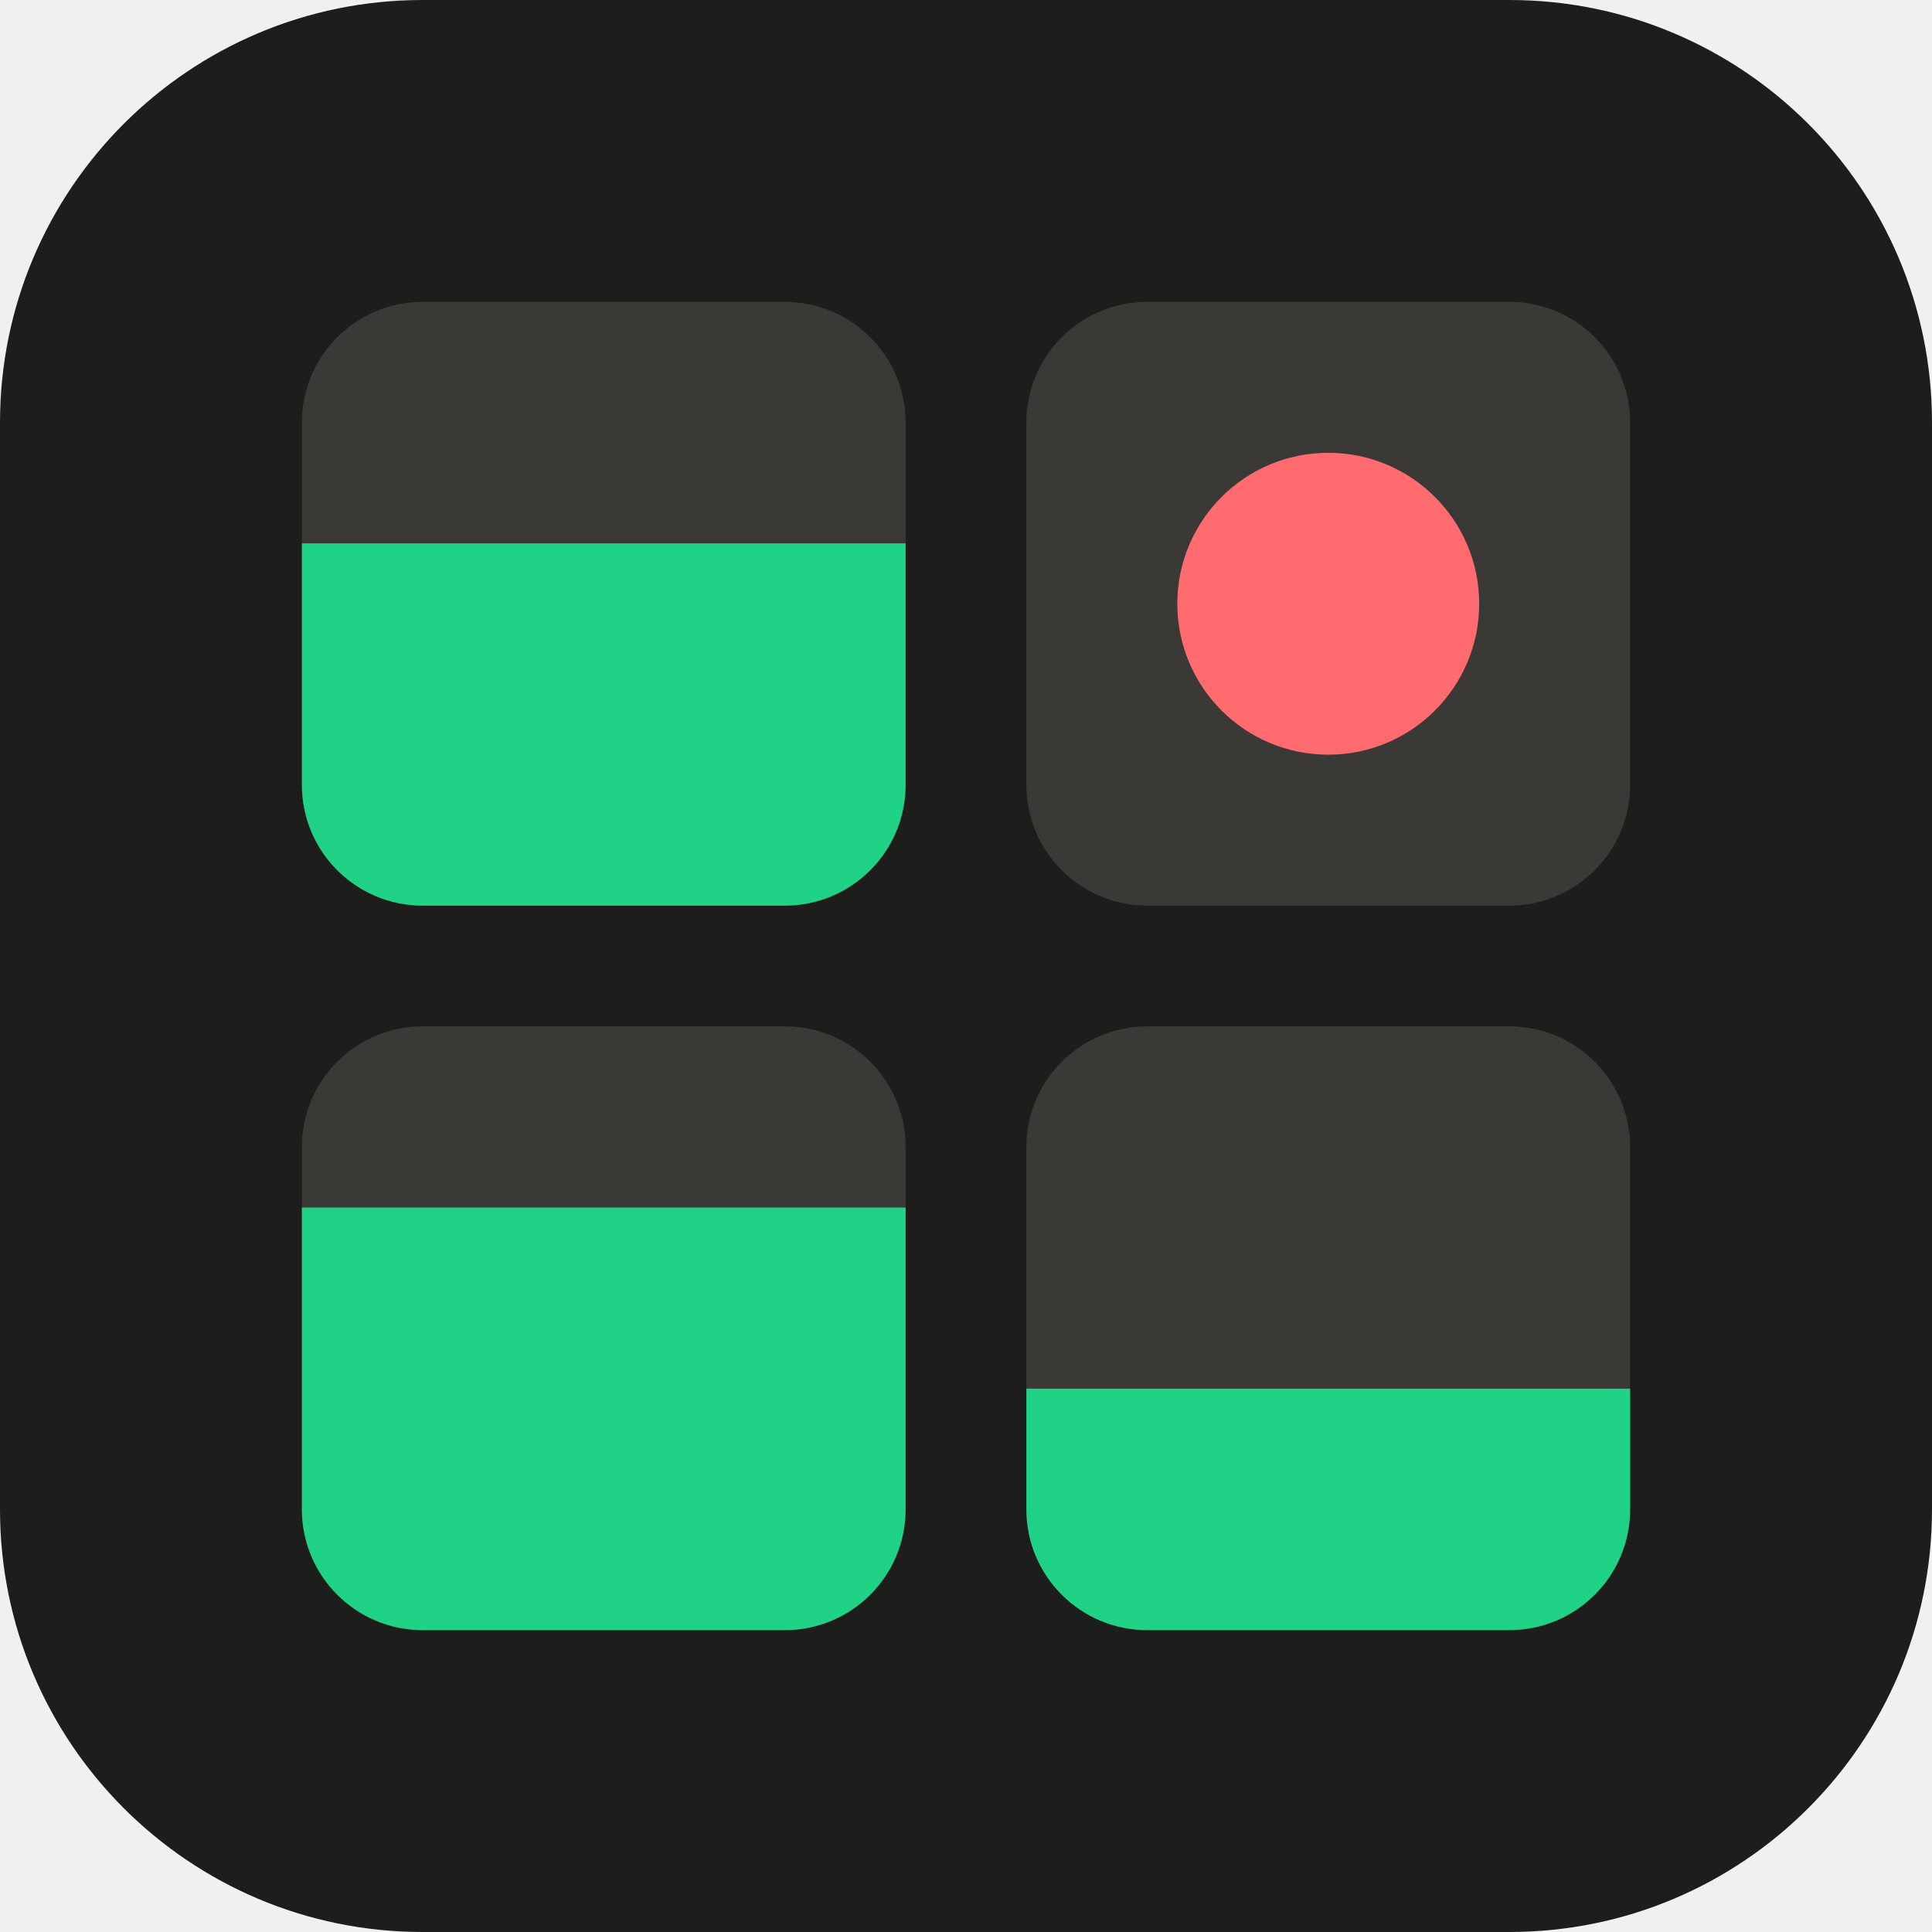
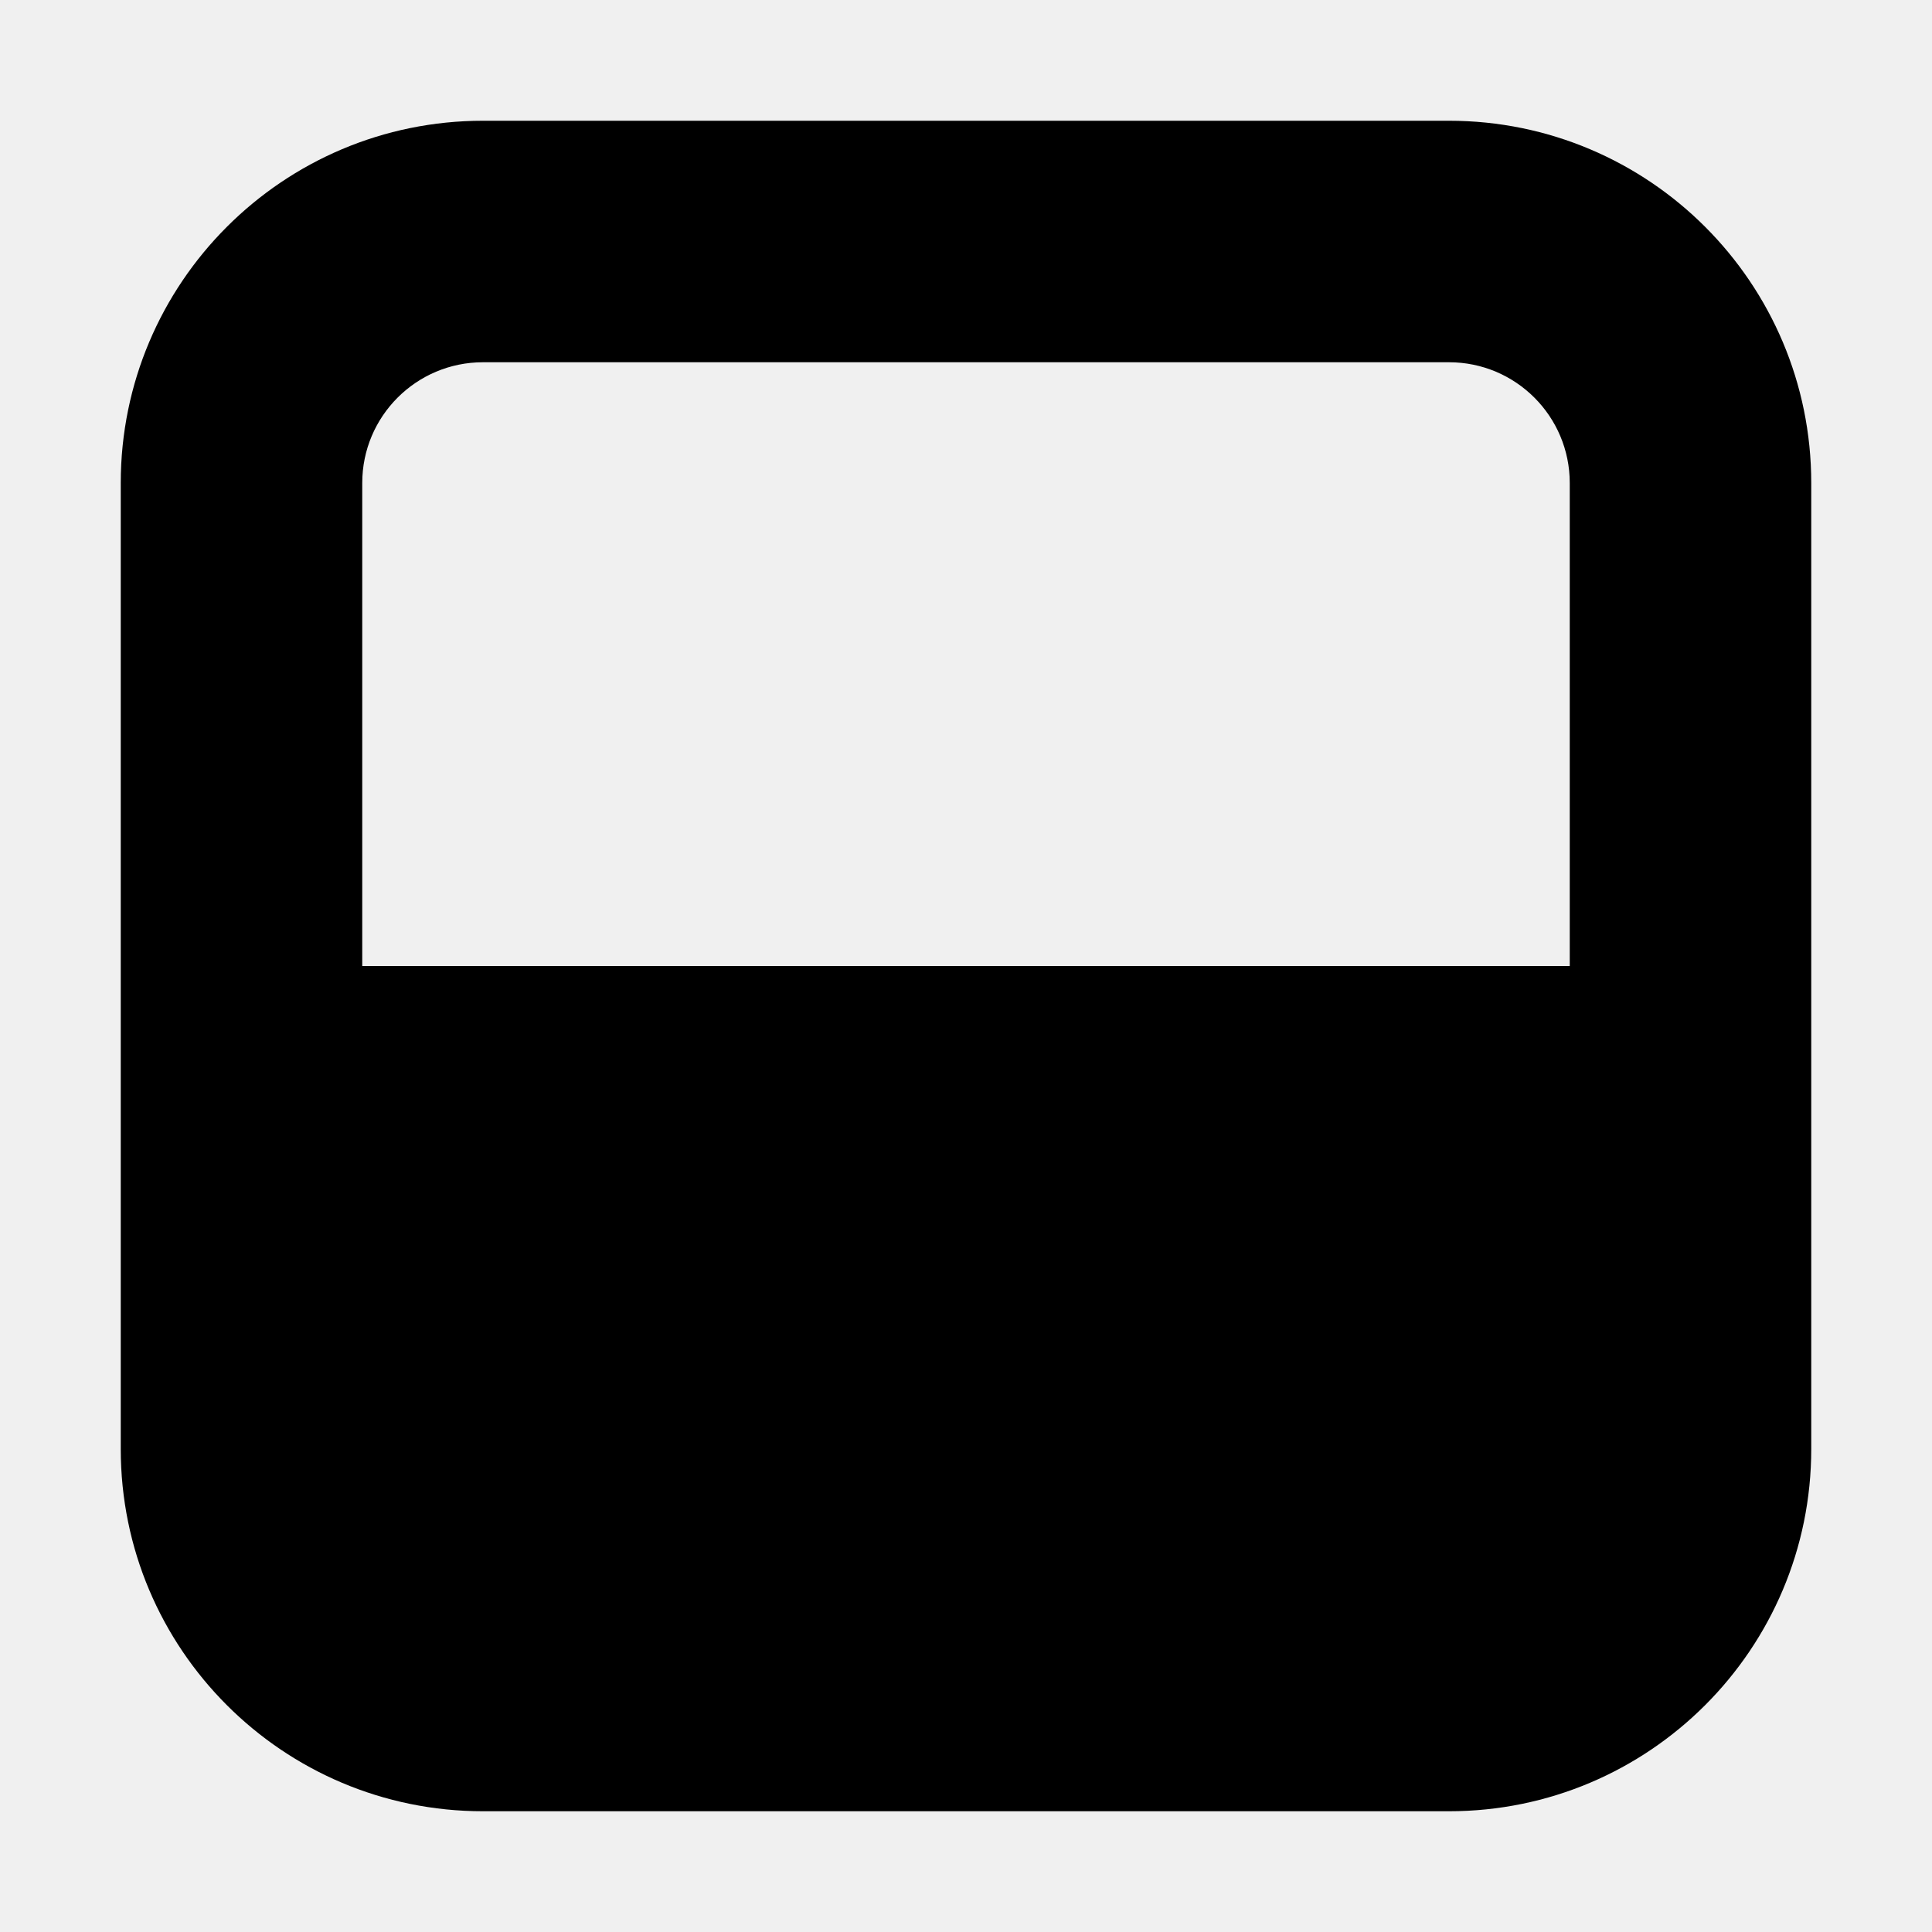
<svg xmlns="http://www.w3.org/2000/svg" viewBox="0 0 32 32">
-   <rect width="32" height="32" rx="7" fill="#1d1d1b" />
-   <rect x="5" y="5" width="10" height="10" rx="2" fill="#3a3935" />
-   <rect x="17" y="5" width="10" height="10" rx="2" fill="#3a3935" />
-   <rect x="5" y="17" width="10" height="10" rx="2" fill="#3a3935" />
-   <rect x="17" y="17" width="10" height="10" rx="2" fill="#3a3935" />
-   <path d="M5 9h10v4a2 2 0 0 1-2 2H7a2 2 0 0 1-2-2z" fill="#1fd286" />
-   <path d="M5 20h10v5a2 2 0 0 1-2 2H7a2 2 0 0 1-2-2z" fill="#1fd286" />
-   <path d="M17 23h10v2a2 2 0 0 1-2 2h-6a2 2 0 0 1-2-2z" fill="#1fd286" />
-   <circle cx="22" cy="10" r="2.5" fill="#ff6b6f" />
+   <style>path { fill: #000; } @media (prefers-color-scheme: dark) { path { fill: #fff; } }</style>
+   <path fill-rule="evenodd" d="M8 2h16a6 6 0 0 1 6 6v16a6 6 0 0 1-6 6H8a6 6 0 0 1-6-6V8a6 6 0 0 1 6-6zm0 4a2 2 0 0 0-2 2v8h20V8a2 2 0 0 0-2-2z" />
</svg>
